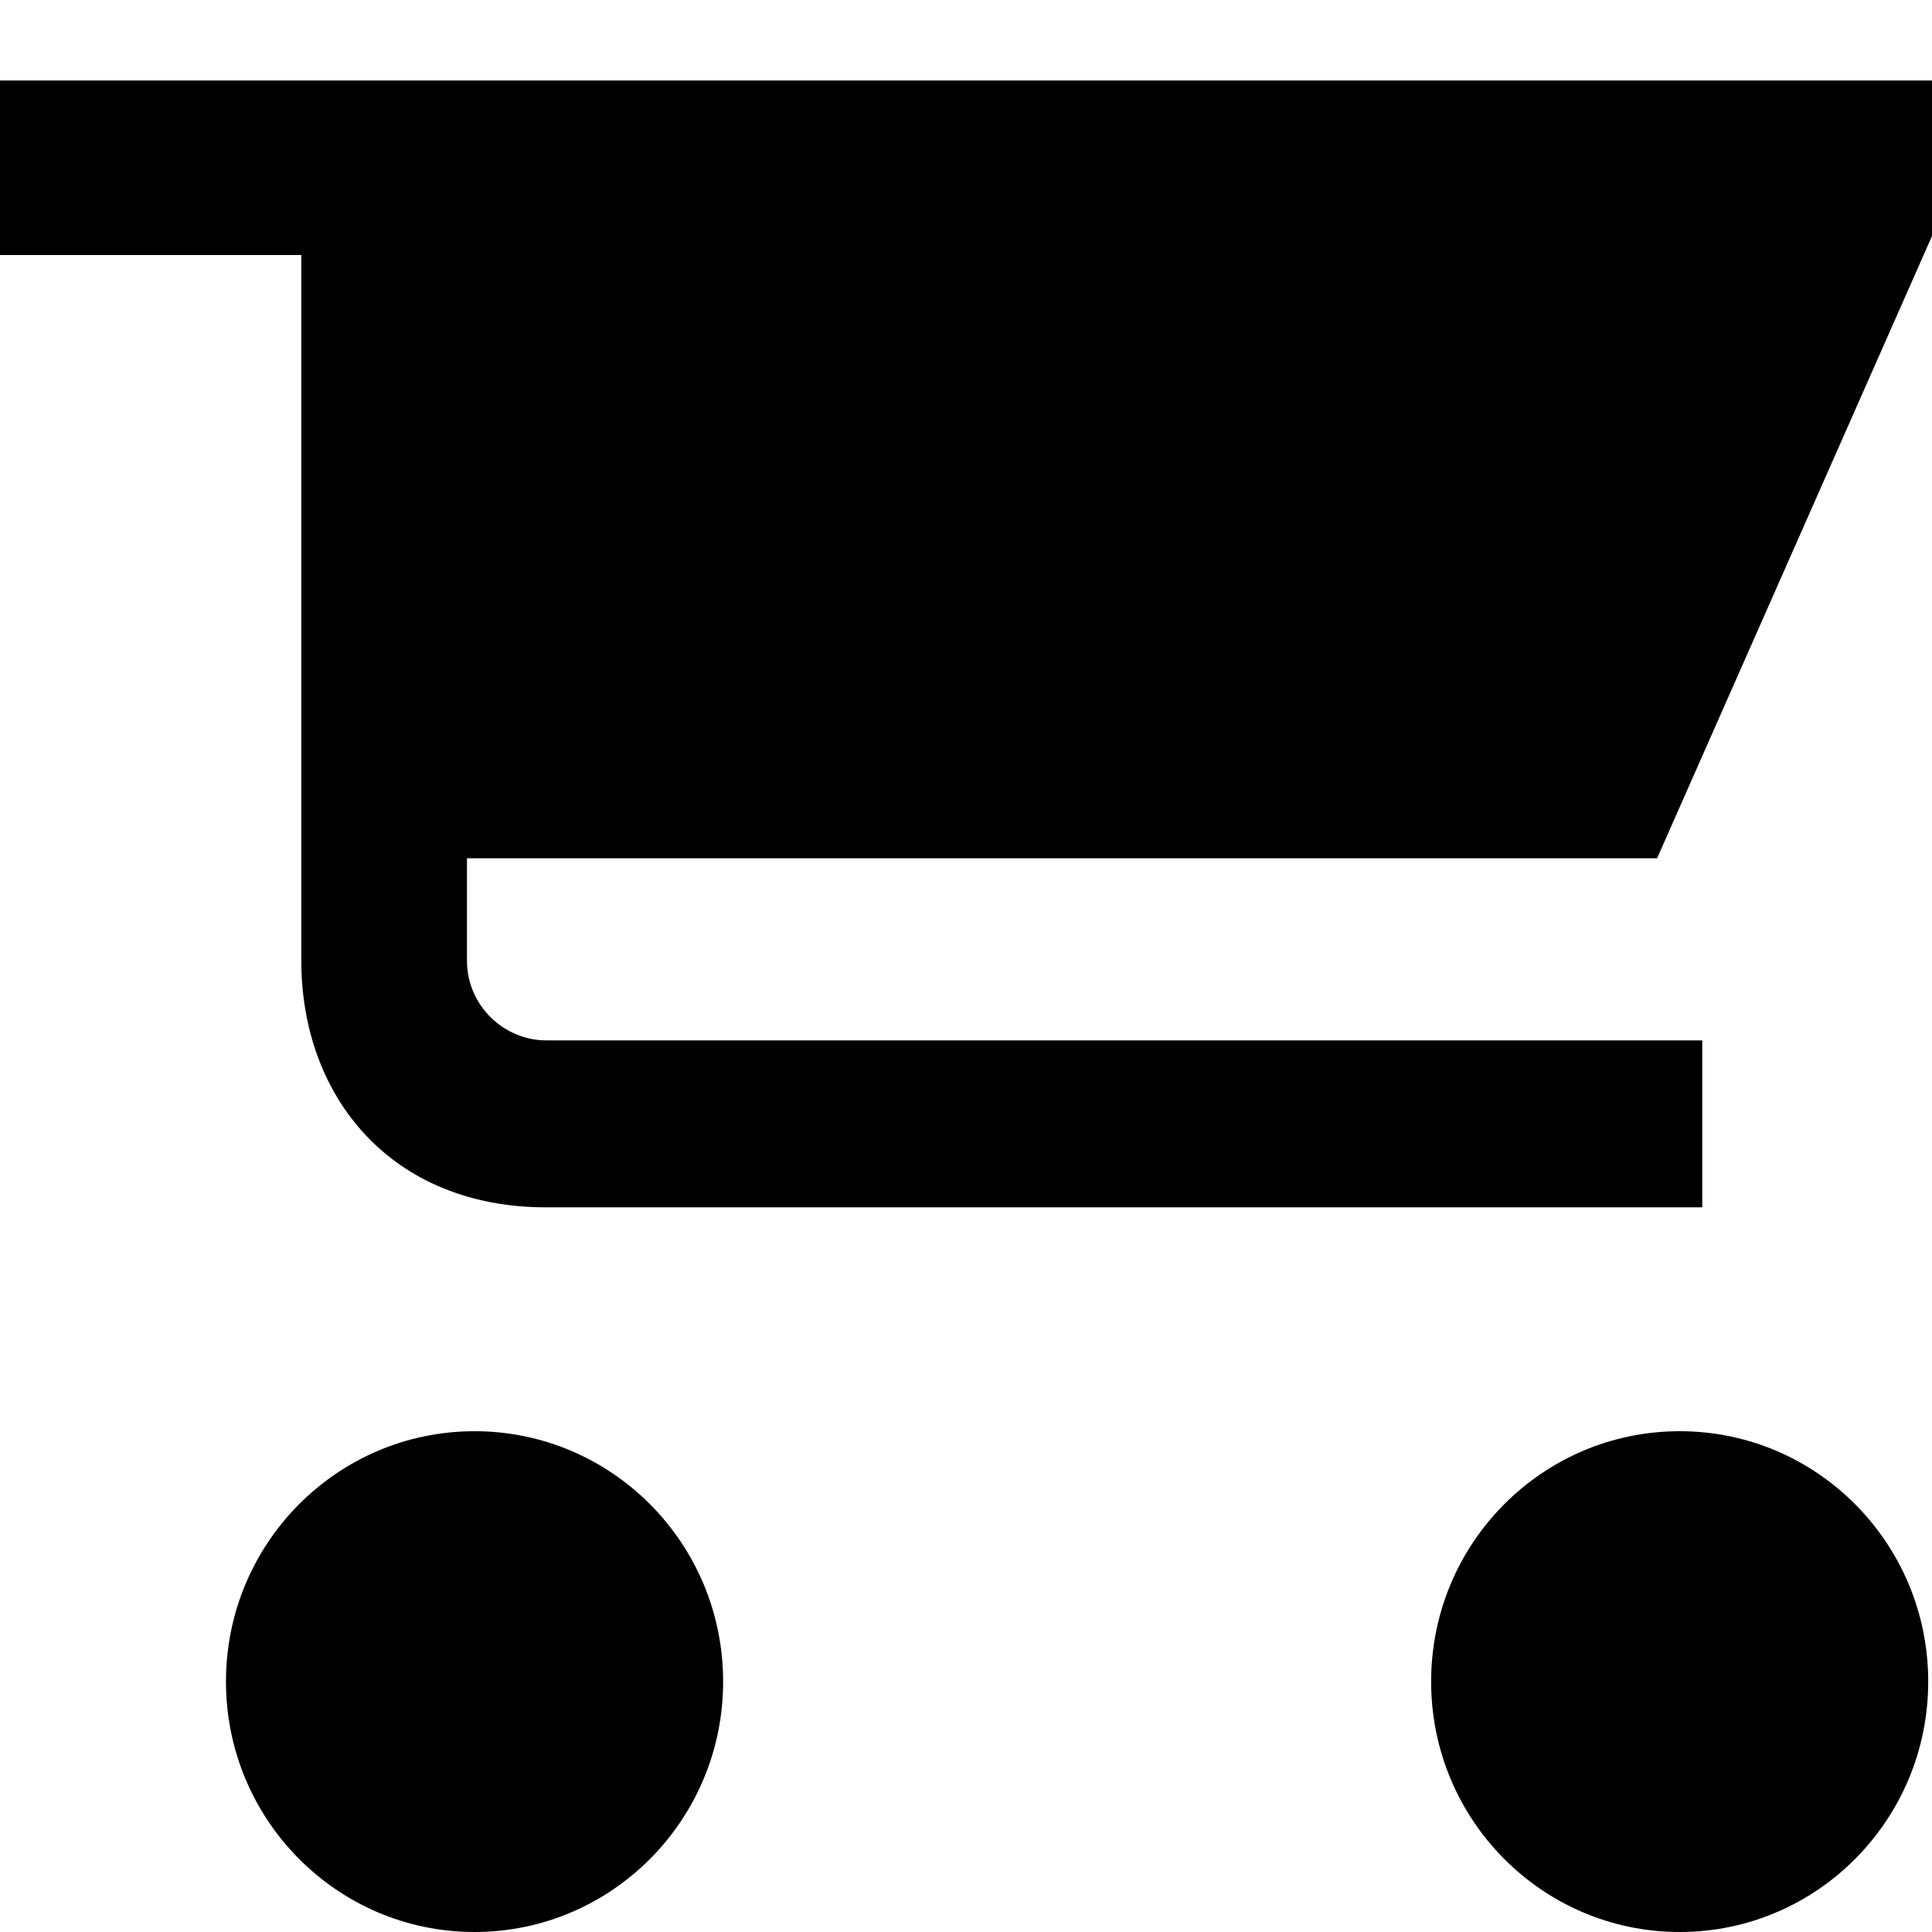
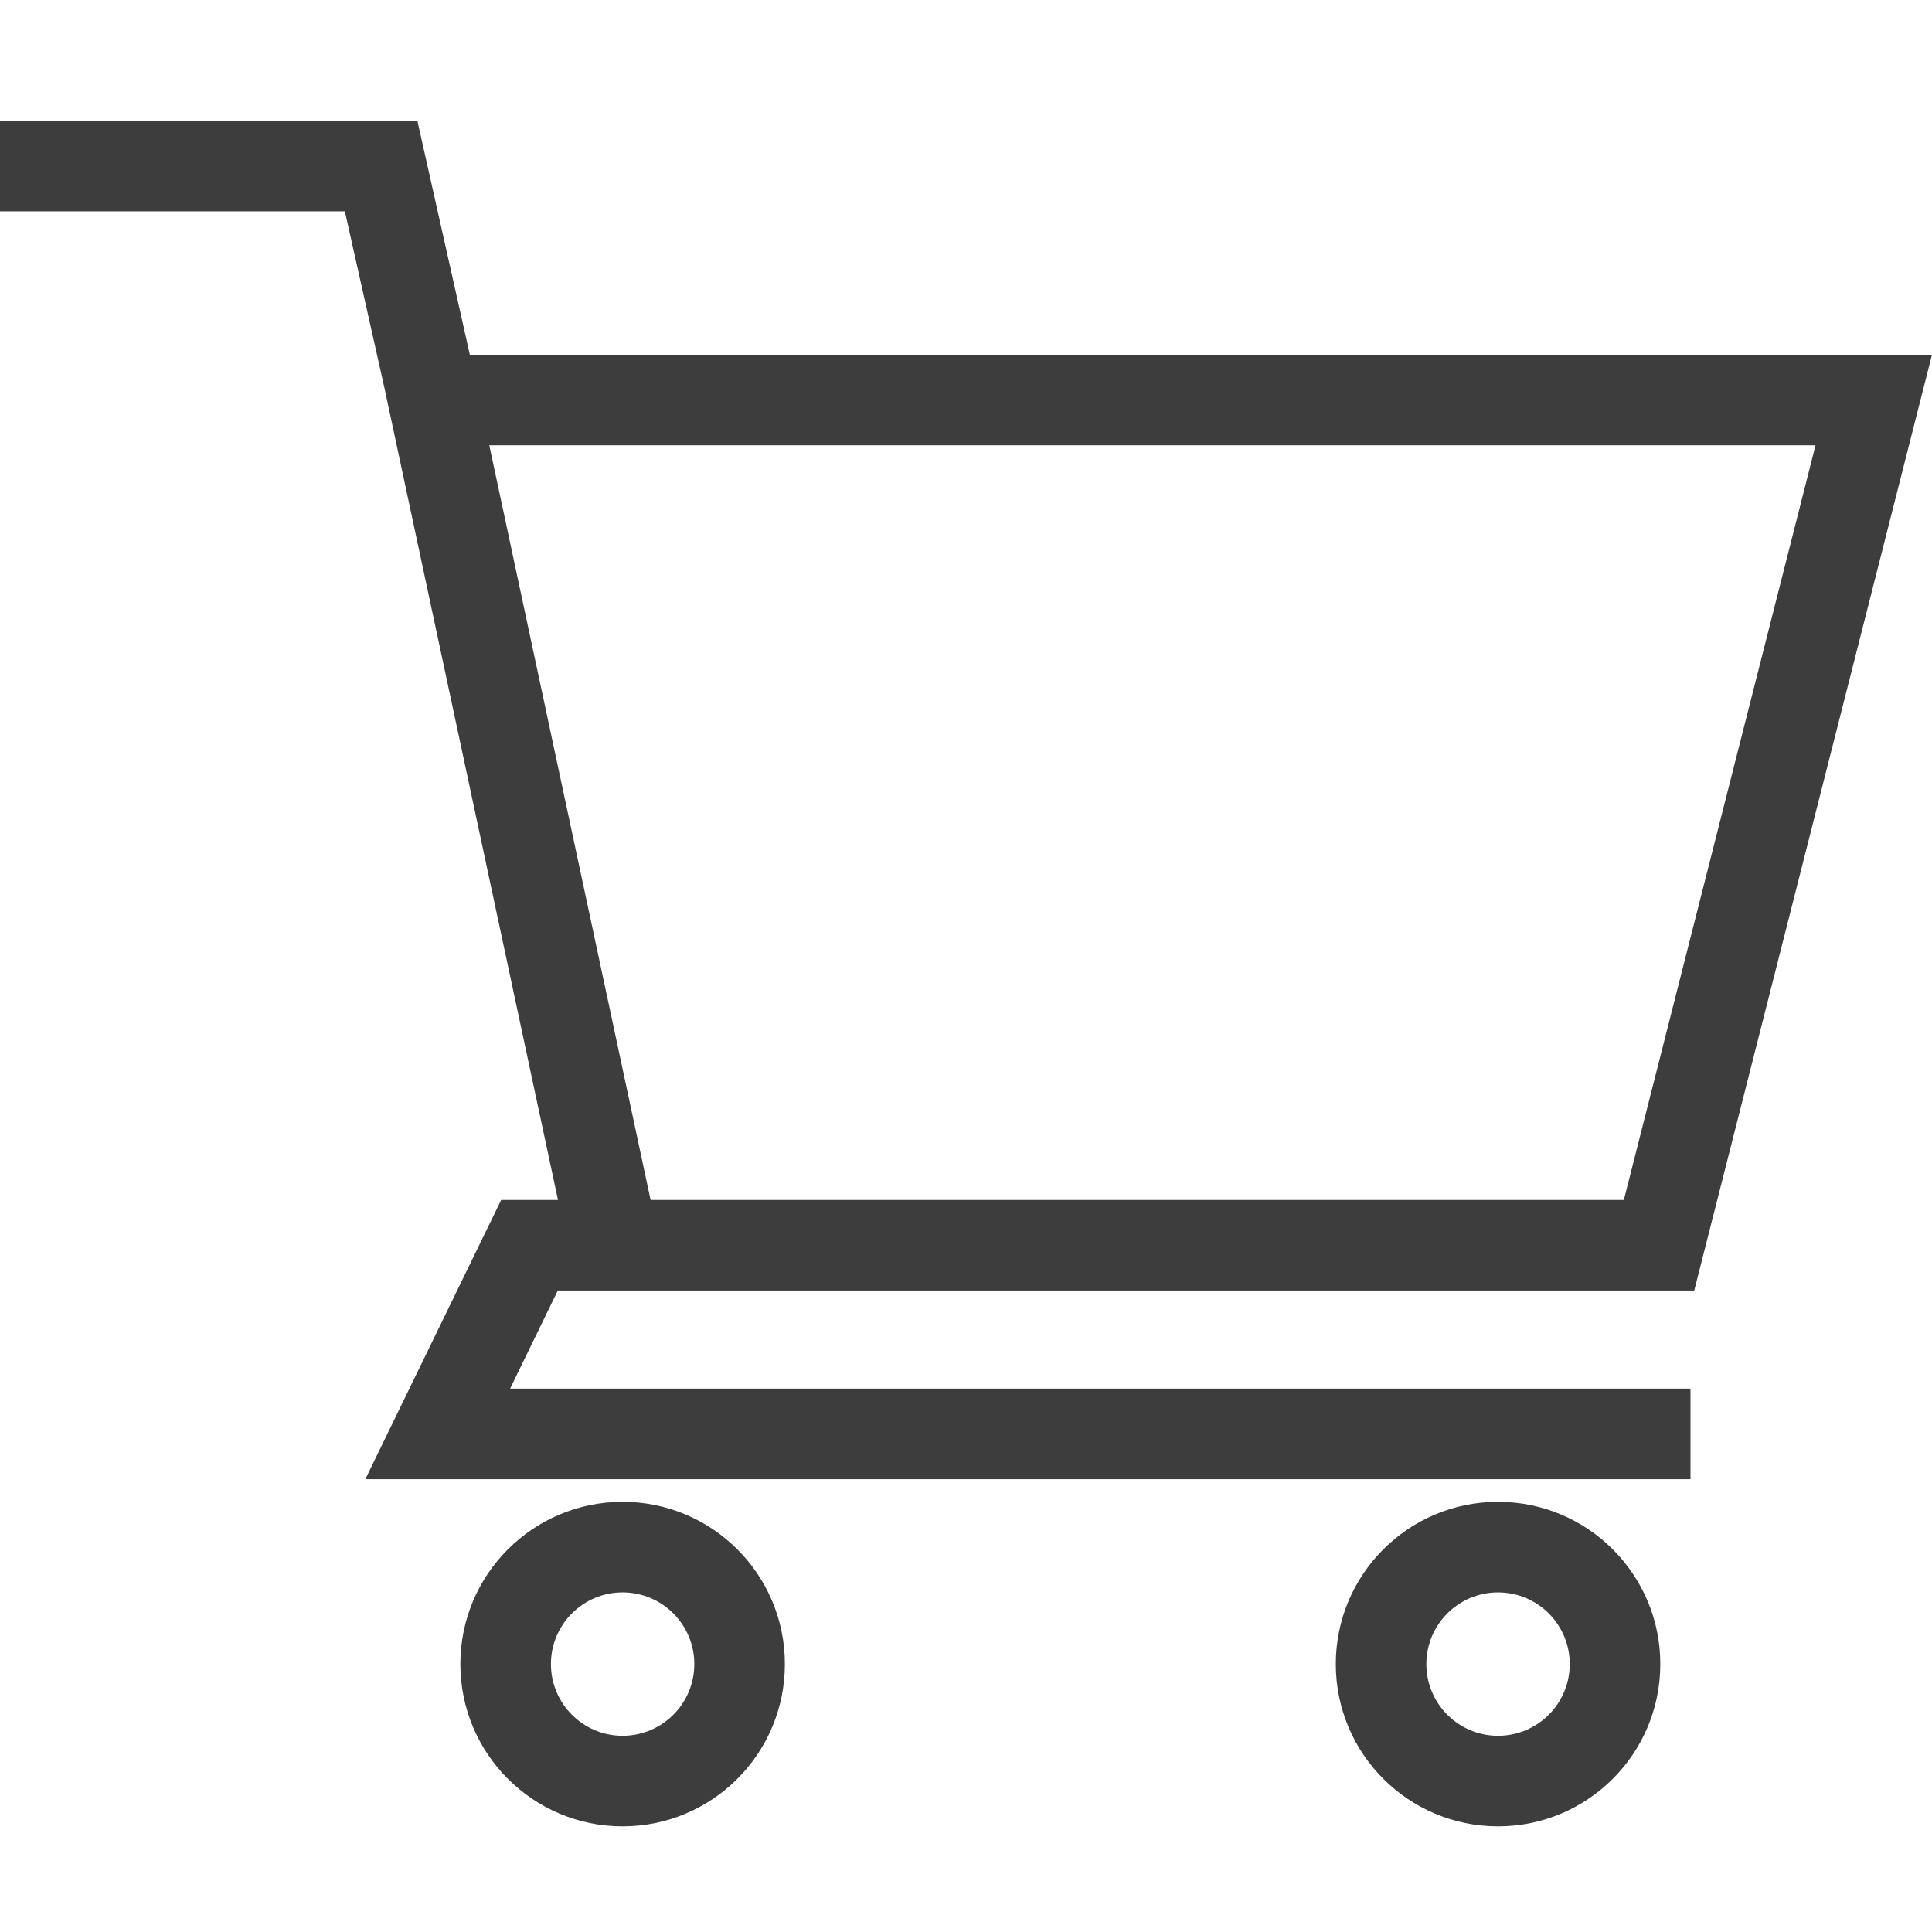
- <svg xmlns="http://www.w3.org/2000/svg" width="24" height="24" viewBox="0 0 24 24" fill="none">
-   <path fill-rule="evenodd" clip-rule="evenodd" d="M24 1H0V3.168H3.743V11.934C3.743 13.631 4.865 14.998 6.784 14.998H21.146V12.924H6.784C6.269 12.924 5.801 12.5 5.801 11.934V10.662H20.585L24 2.932V1ZM8.983 20.889C8.983 22.607 7.6 24 5.895 24C4.19 24 2.807 22.607 2.807 20.889C2.807 19.171 4.19 17.779 5.895 17.779C7.6 17.779 8.983 19.171 8.983 20.889ZM20.866 24C22.571 24 23.953 22.607 23.953 20.889C23.953 19.171 22.571 17.779 20.866 17.779C19.16 17.779 17.778 19.171 17.778 20.889C17.778 22.607 19.16 24 20.866 24Z" fill="currentColor" />
+ <svg xmlns="http://www.w3.org/2000/svg" width="32" height="32" viewBox="0 0 32 32" fill="none">
+   <path fill-rule="evenodd" clip-rule="evenodd" d="M5.712 3.5H0V2H6.913L7.782 5.875H32L28.062 21.375H10.356H9.562H9.239L8.449 23H28V24.5H6.051L8.301 19.875H9.242L6.366 6.419L5.712 3.5ZM10.312 28.75C10.968 28.75 11.5 28.218 11.5 27.562C11.5 26.907 10.968 26.375 10.312 26.375C9.657 26.375 9.125 26.907 9.125 27.562C9.125 28.218 9.657 28.75 10.312 28.75ZM10.312 30.25C11.797 30.25 13 29.047 13 27.562C13 26.078 11.797 24.875 10.312 24.875C8.828 24.875 7.625 26.078 7.625 27.562C7.625 29.047 8.828 30.25 10.312 30.25ZM26 27.562C26 28.218 25.468 28.75 24.812 28.75C24.157 28.75 23.625 28.218 23.625 27.562C23.625 26.907 24.157 26.375 24.812 26.375C25.468 26.375 26 26.907 26 27.562ZM27.5 27.562C27.5 29.047 26.297 30.25 24.812 30.25C23.328 30.25 22.125 29.047 22.125 27.562C22.125 26.078 23.328 24.875 24.812 24.875C26.297 24.875 27.5 26.078 27.5 27.562ZM30.071 7.375L26.896 19.875H10.776L8.104 7.375H30.071Z" fill="#3D3D3D" />
</svg>
